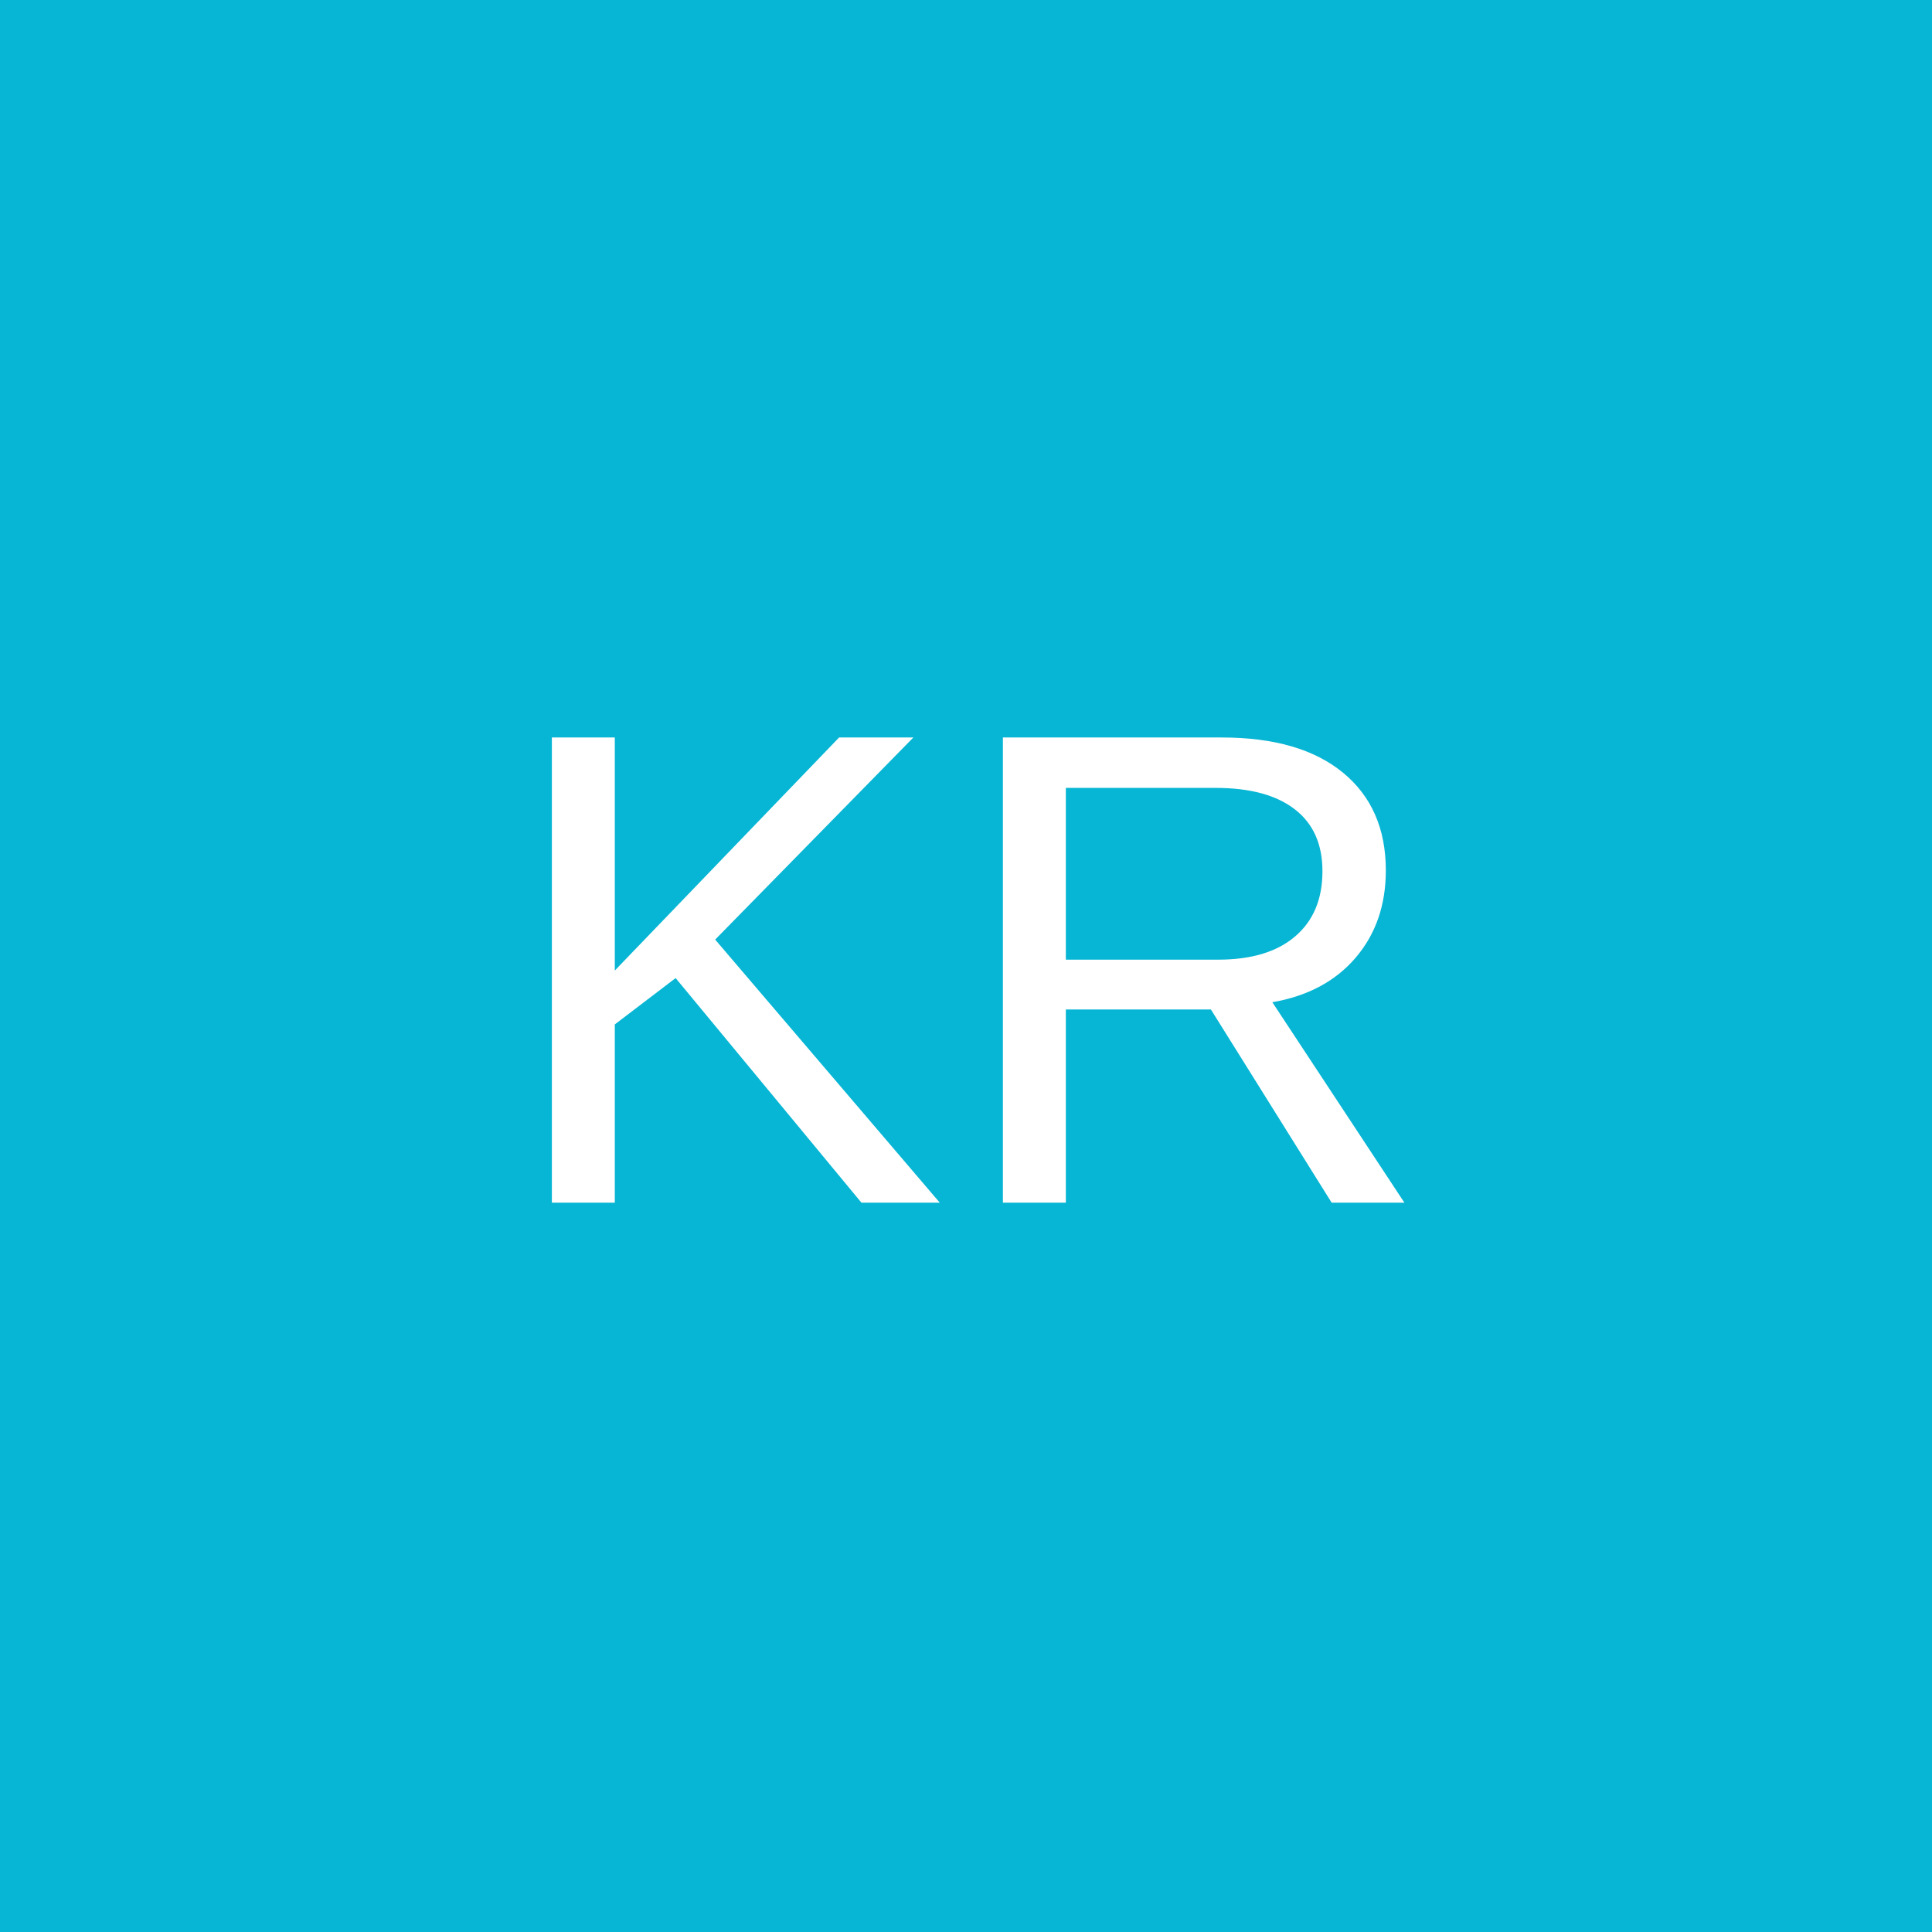
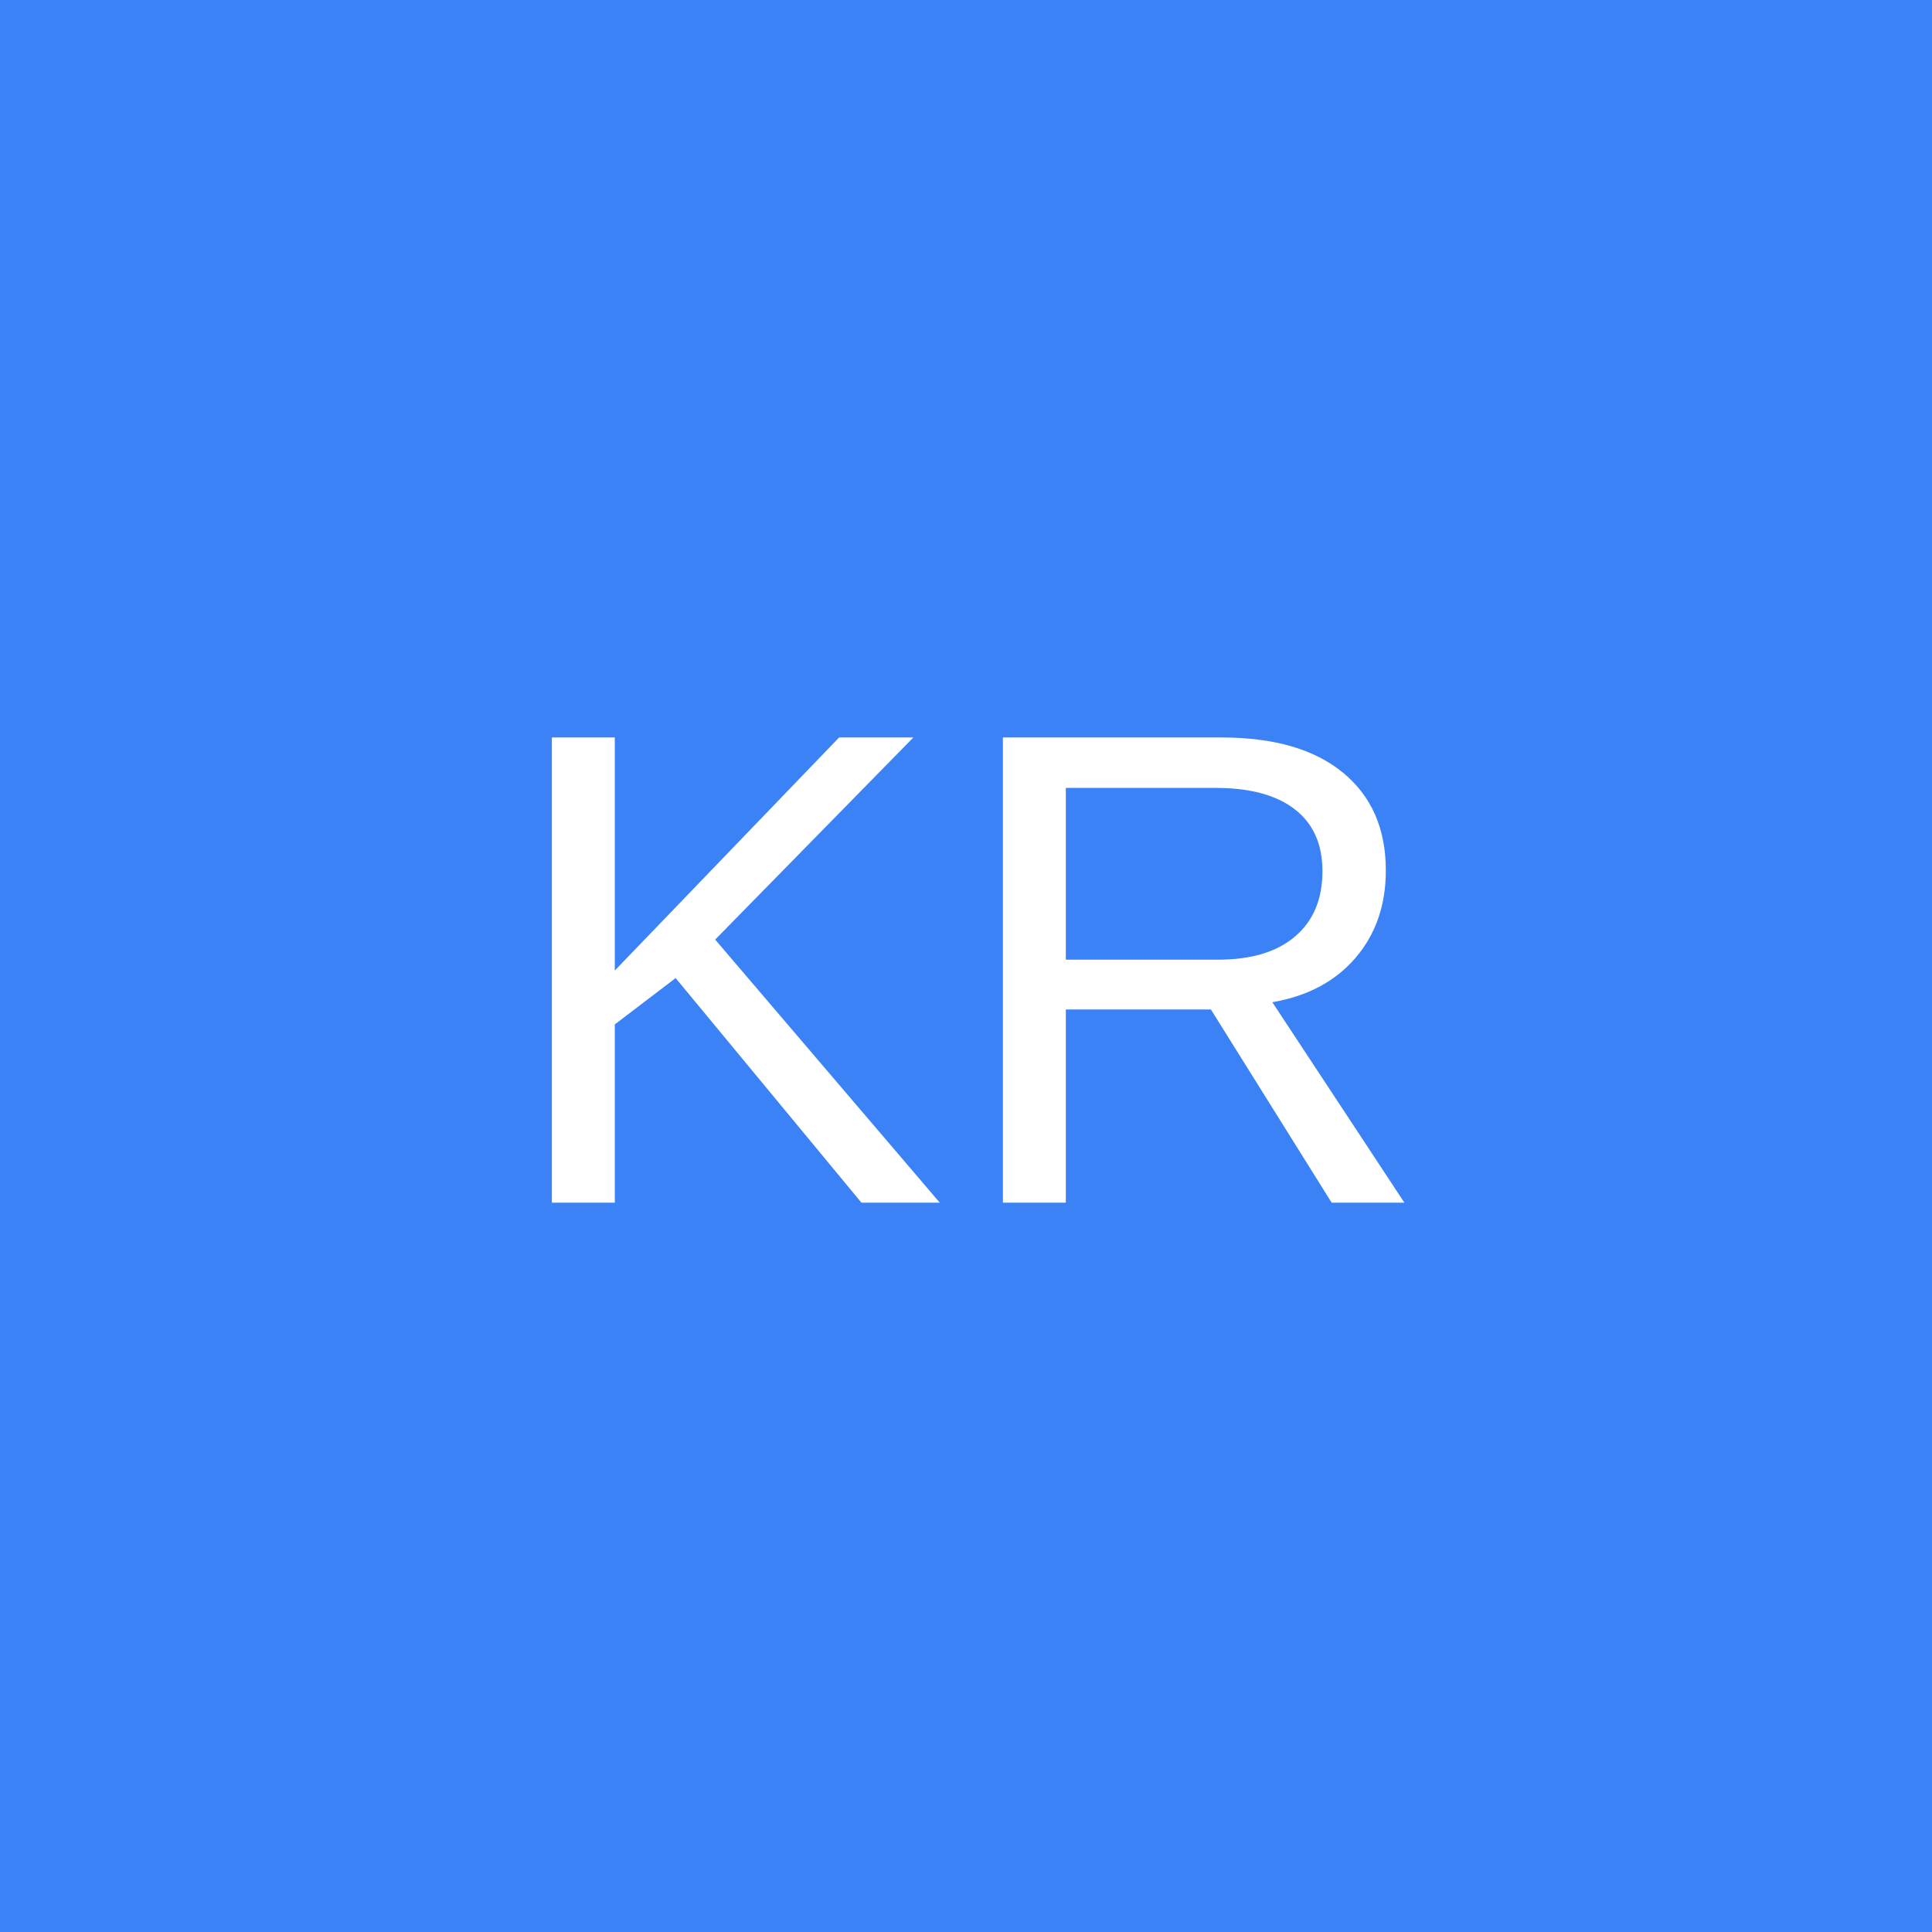
<svg xmlns="http://www.w3.org/2000/svg" width="200" height="200" viewBox="0 0 200 200">
-   <rect width="200" height="200" fill="#06b6d4" />
+   <rect width="200" height="200" fill="#3b82f6" />
  <text x="50%" y="50%" font-family="Arial, Helvetica, sans-serif" font-size="70" fill="#ffffff" text-anchor="middle" dy=".35em">KR</text>
</svg>
